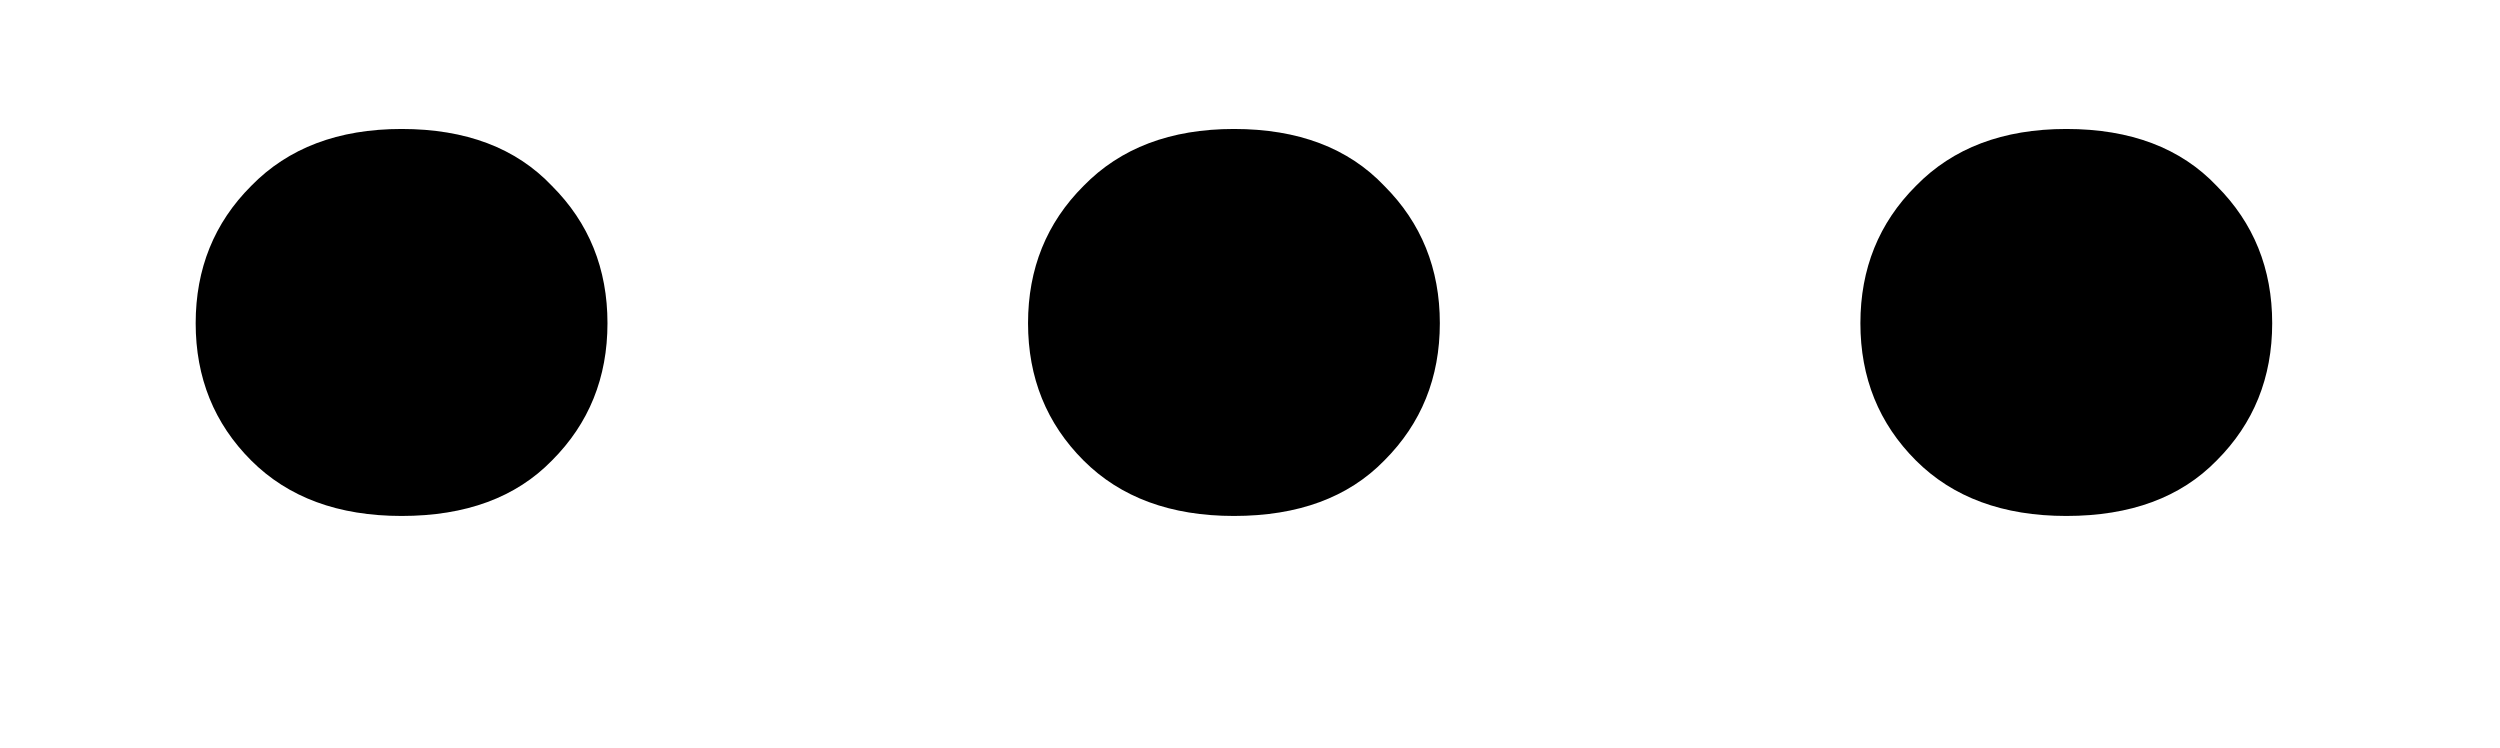
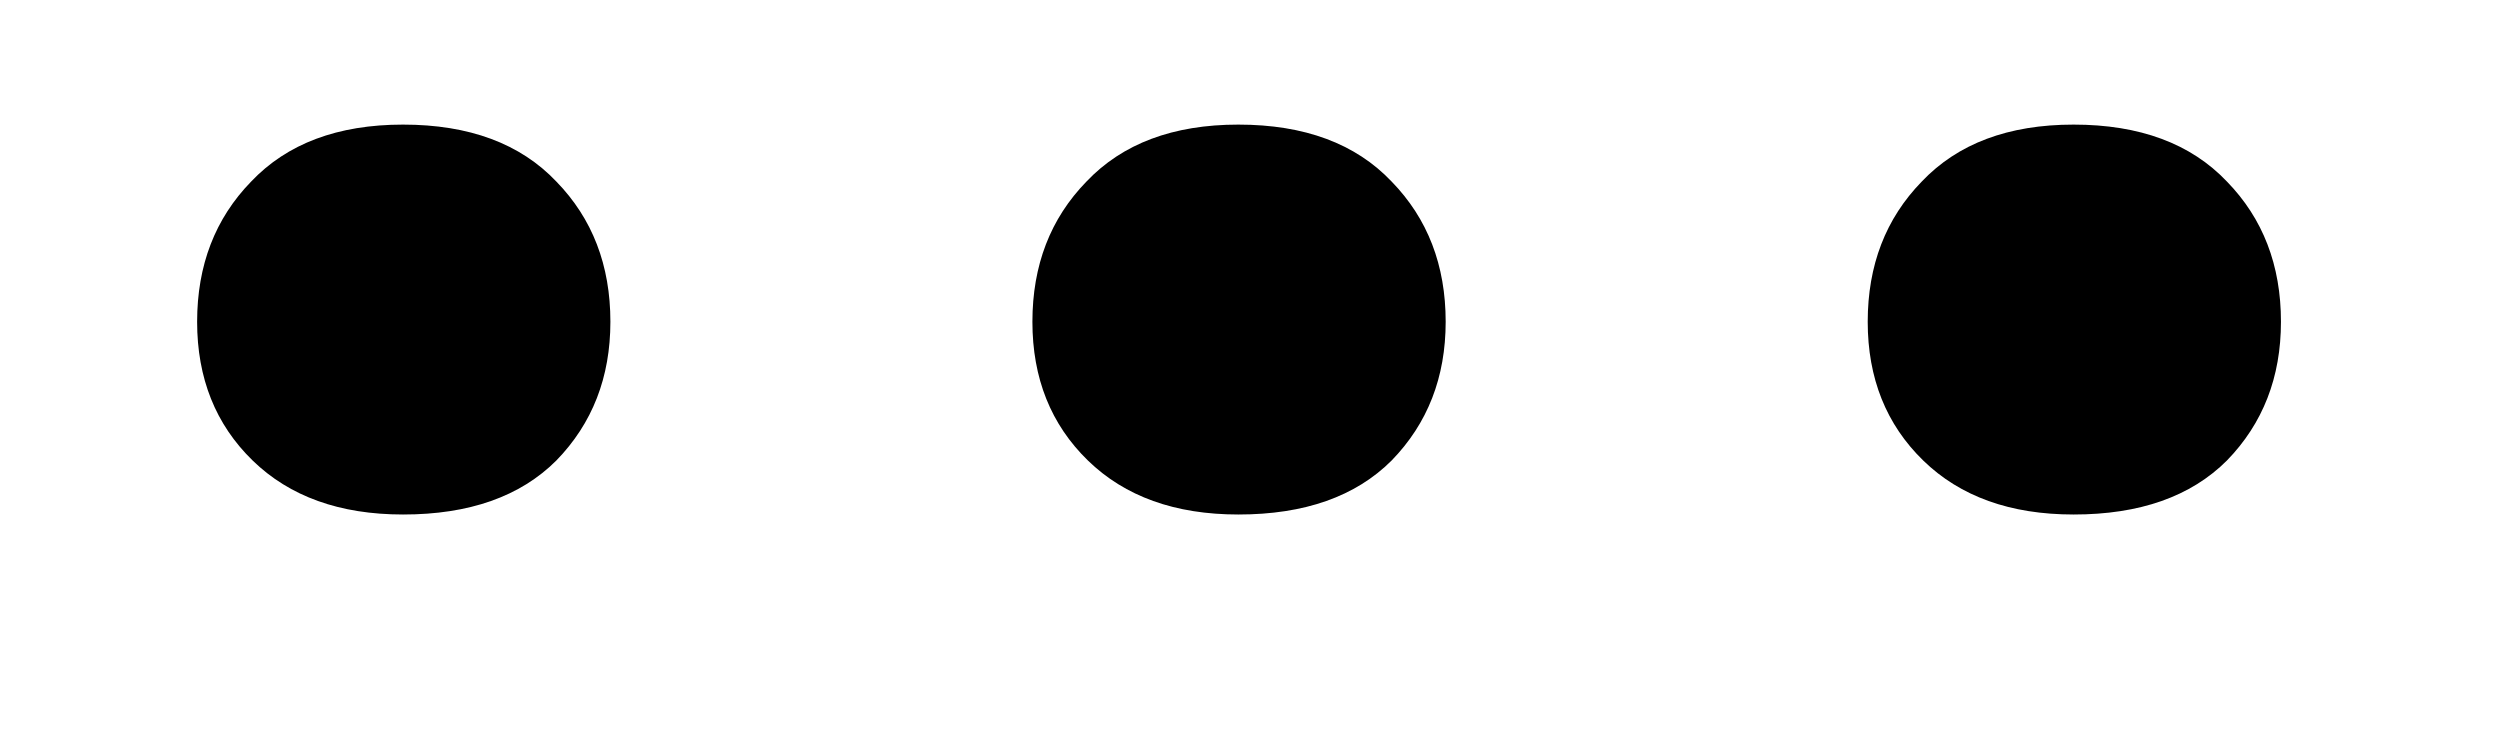
<svg xmlns="http://www.w3.org/2000/svg" version="1.1" width="107" height="32" viewBox="0 0 107 32">
-   <path d="M8.375 13.833c0-2.333 0.792-4.292 2.375-5.875 1.583-1.625 3.729-2.438 6.438-2.438 2.75 0 4.896 0.813 6.437 2.438 1.583 1.583 2.375 3.542 2.375 5.875s-0.792 4.292-2.375 5.875c-1.542 1.583-3.687 2.375-6.437 2.375-2.708 0-4.854-0.792-6.438-2.375s-2.375-3.542-2.375-5.875zM44 13.833c0-2.333 0.792-4.292 2.375-5.875 1.583-1.625 3.729-2.438 6.437-2.438 2.75 0 4.896 0.813 6.438 2.438 1.583 1.583 2.375 3.542 2.375 5.875s-0.792 4.292-2.375 5.875c-1.542 1.583-3.688 2.375-6.438 2.375-2.708 0-4.854-0.792-6.437-2.375s-2.375-3.542-2.375-5.875zM79.625 13.833c0-2.333 0.792-4.292 2.375-5.875 1.583-1.625 3.729-2.438 6.438-2.438 2.75 0 4.896 0.813 6.437 2.438 1.583 1.583 2.375 3.542 2.375 5.875s-0.792 4.292-2.375 5.875c-1.542 1.583-3.687 2.375-6.437 2.375-2.708 0-4.854-0.792-6.438-2.375s-2.375-3.542-2.375-5.875z" />
+   <path d="M17.25 5.333c2.833 0 5.021 0.813 6.562 2.438 1.542 1.583 2.313 3.583 2.313 6 0 2.375-0.771 4.354-2.313 5.938-1.542 1.542-3.729 2.312-6.562 2.312-2.708 0-4.854-0.771-6.438-2.312s-2.375-3.521-2.375-5.938c0-2.417 0.771-4.417 2.312-6 1.542-1.625 3.708-2.438 6.5-2.438zM53 5.333c2.833 0 5.021 0.813 6.562 2.438 1.542 1.583 2.313 3.583 2.313 6 0 2.375-0.771 4.354-2.313 5.938-1.542 1.542-3.729 2.312-6.562 2.312-2.708 0-4.854-0.771-6.438-2.312s-2.375-3.521-2.375-5.938c0-2.417 0.771-4.417 2.313-6 1.542-1.625 3.708-2.438 6.5-2.438zM88.75 5.333c2.833 0 5.021 0.813 6.563 2.438 1.542 1.583 2.312 3.583 2.312 6 0 2.375-0.771 4.354-2.312 5.938-1.542 1.542-3.729 2.312-6.563 2.312-2.708 0-4.854-0.771-6.437-2.312s-2.375-3.521-2.375-5.938c0-2.417 0.771-4.417 2.313-6 1.542-1.625 3.708-2.438 6.5-2.438z" />
</svg>
